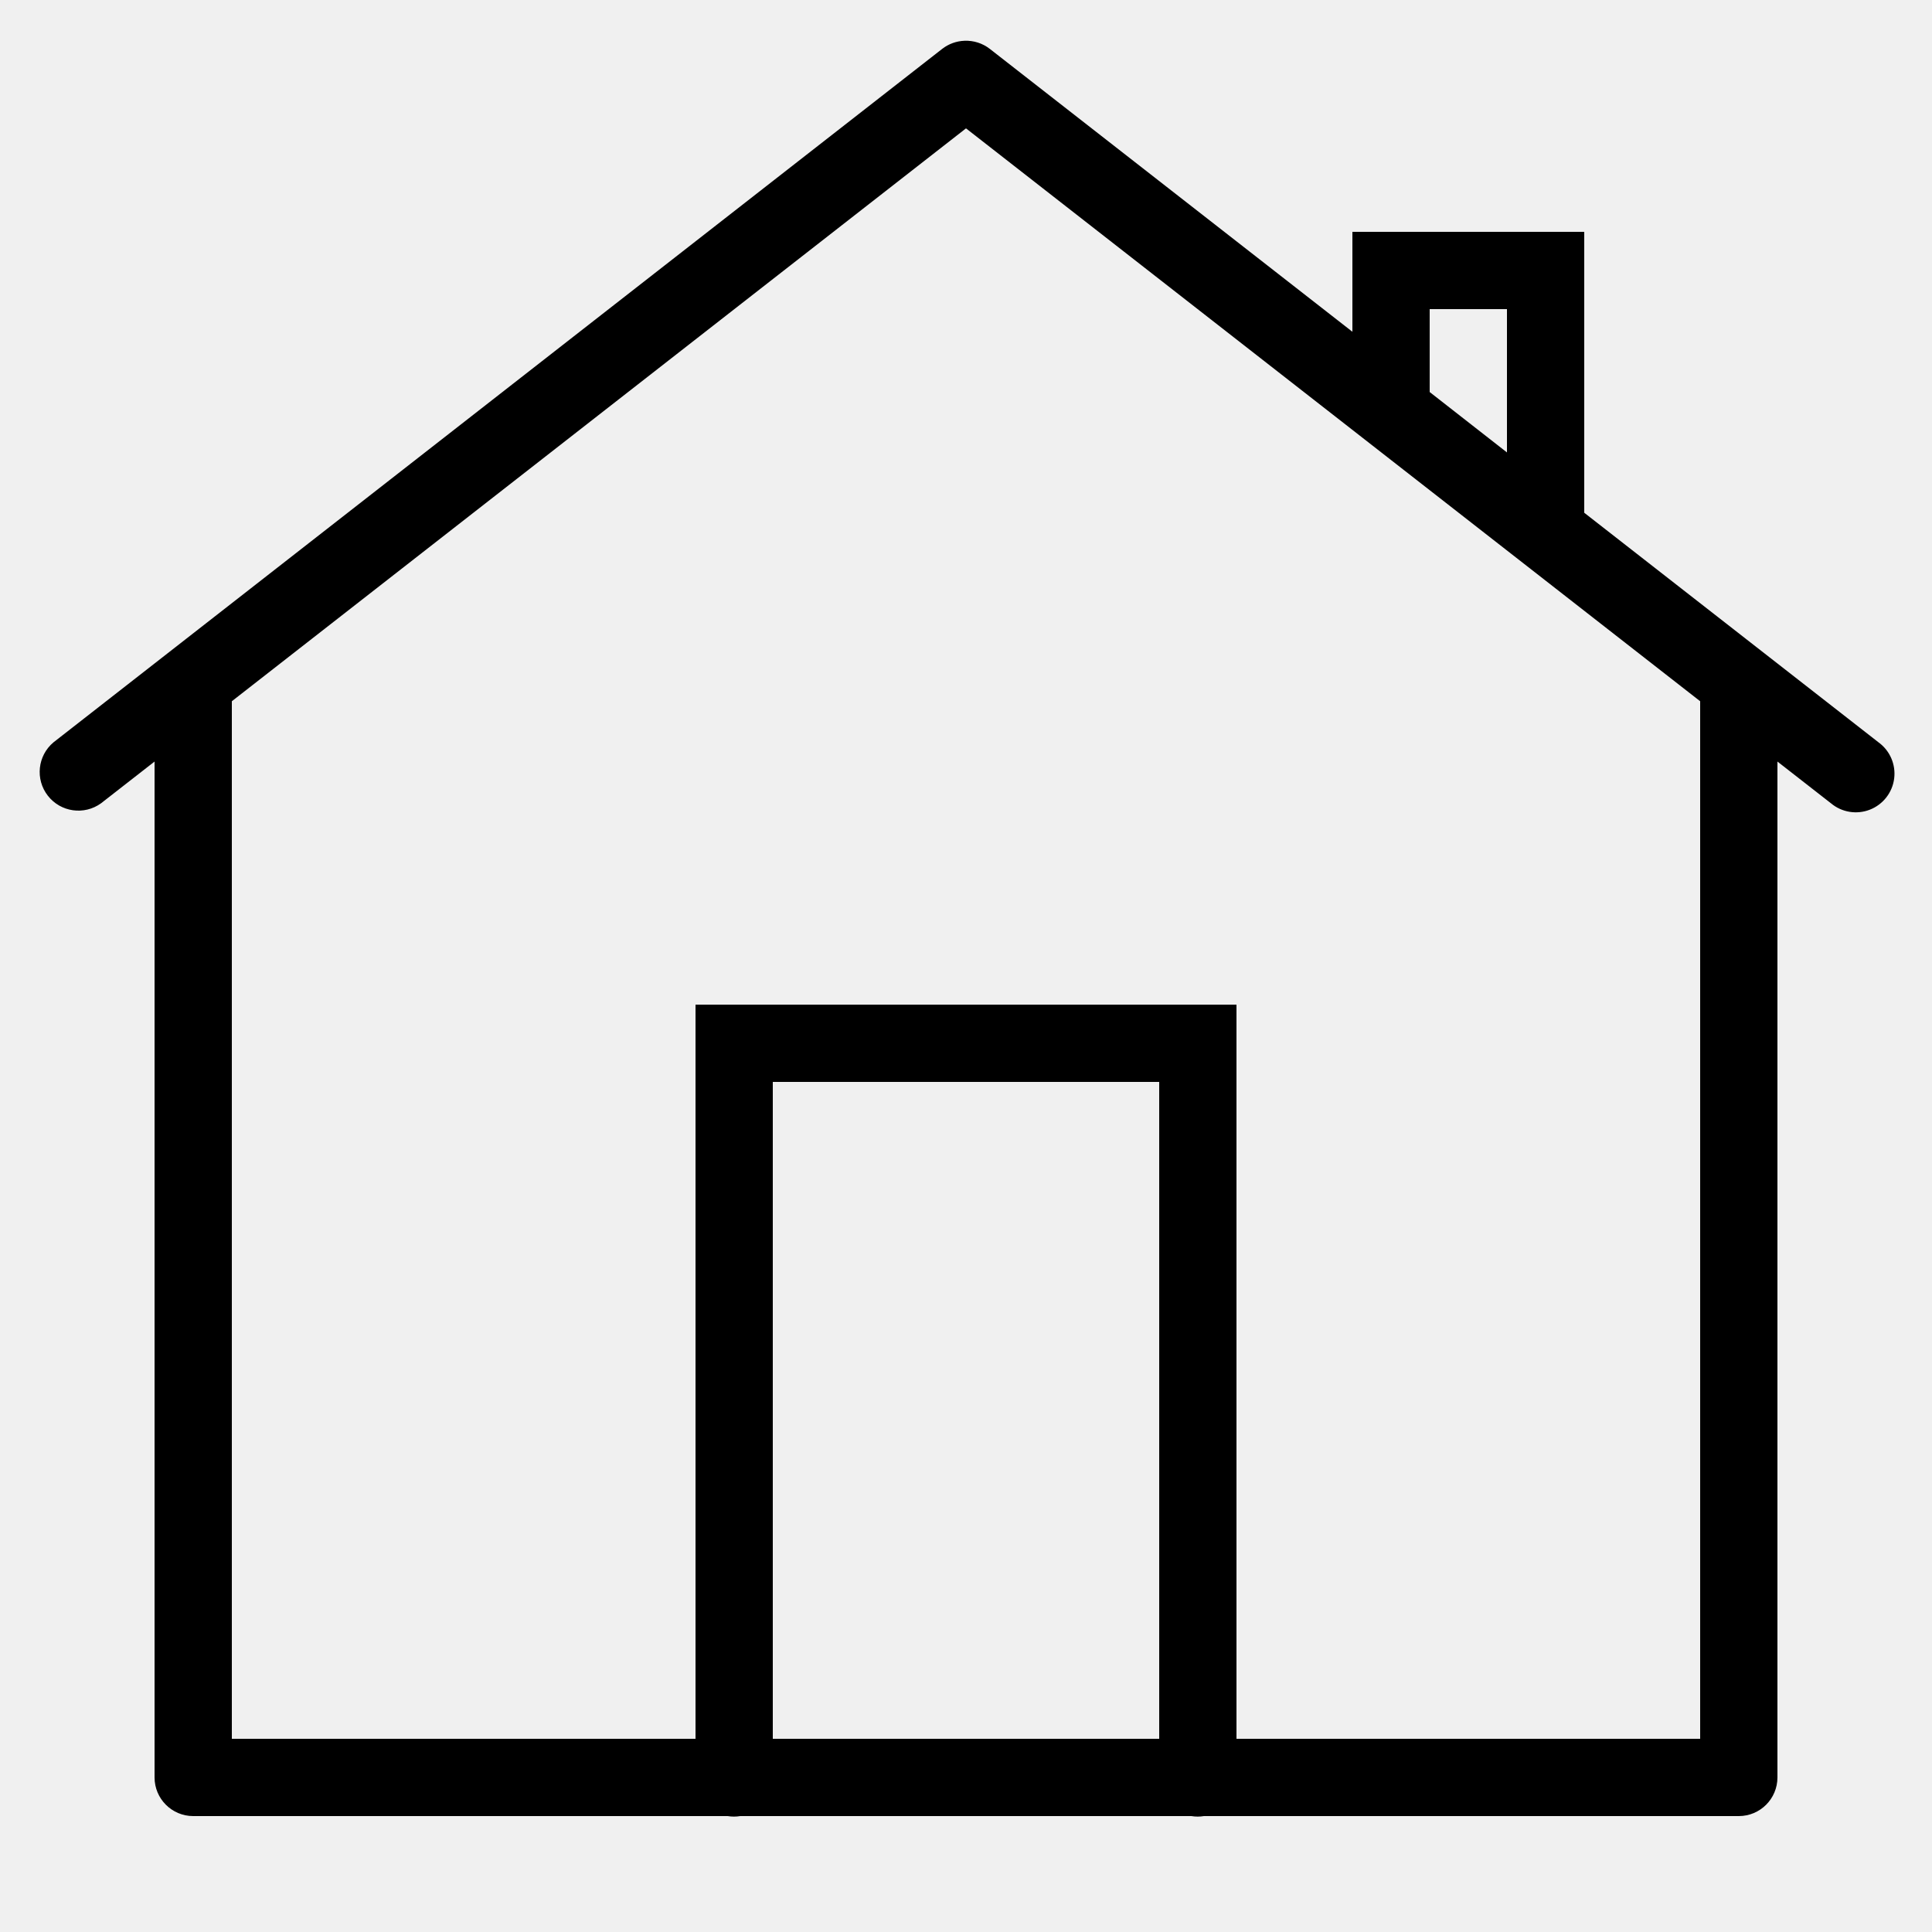
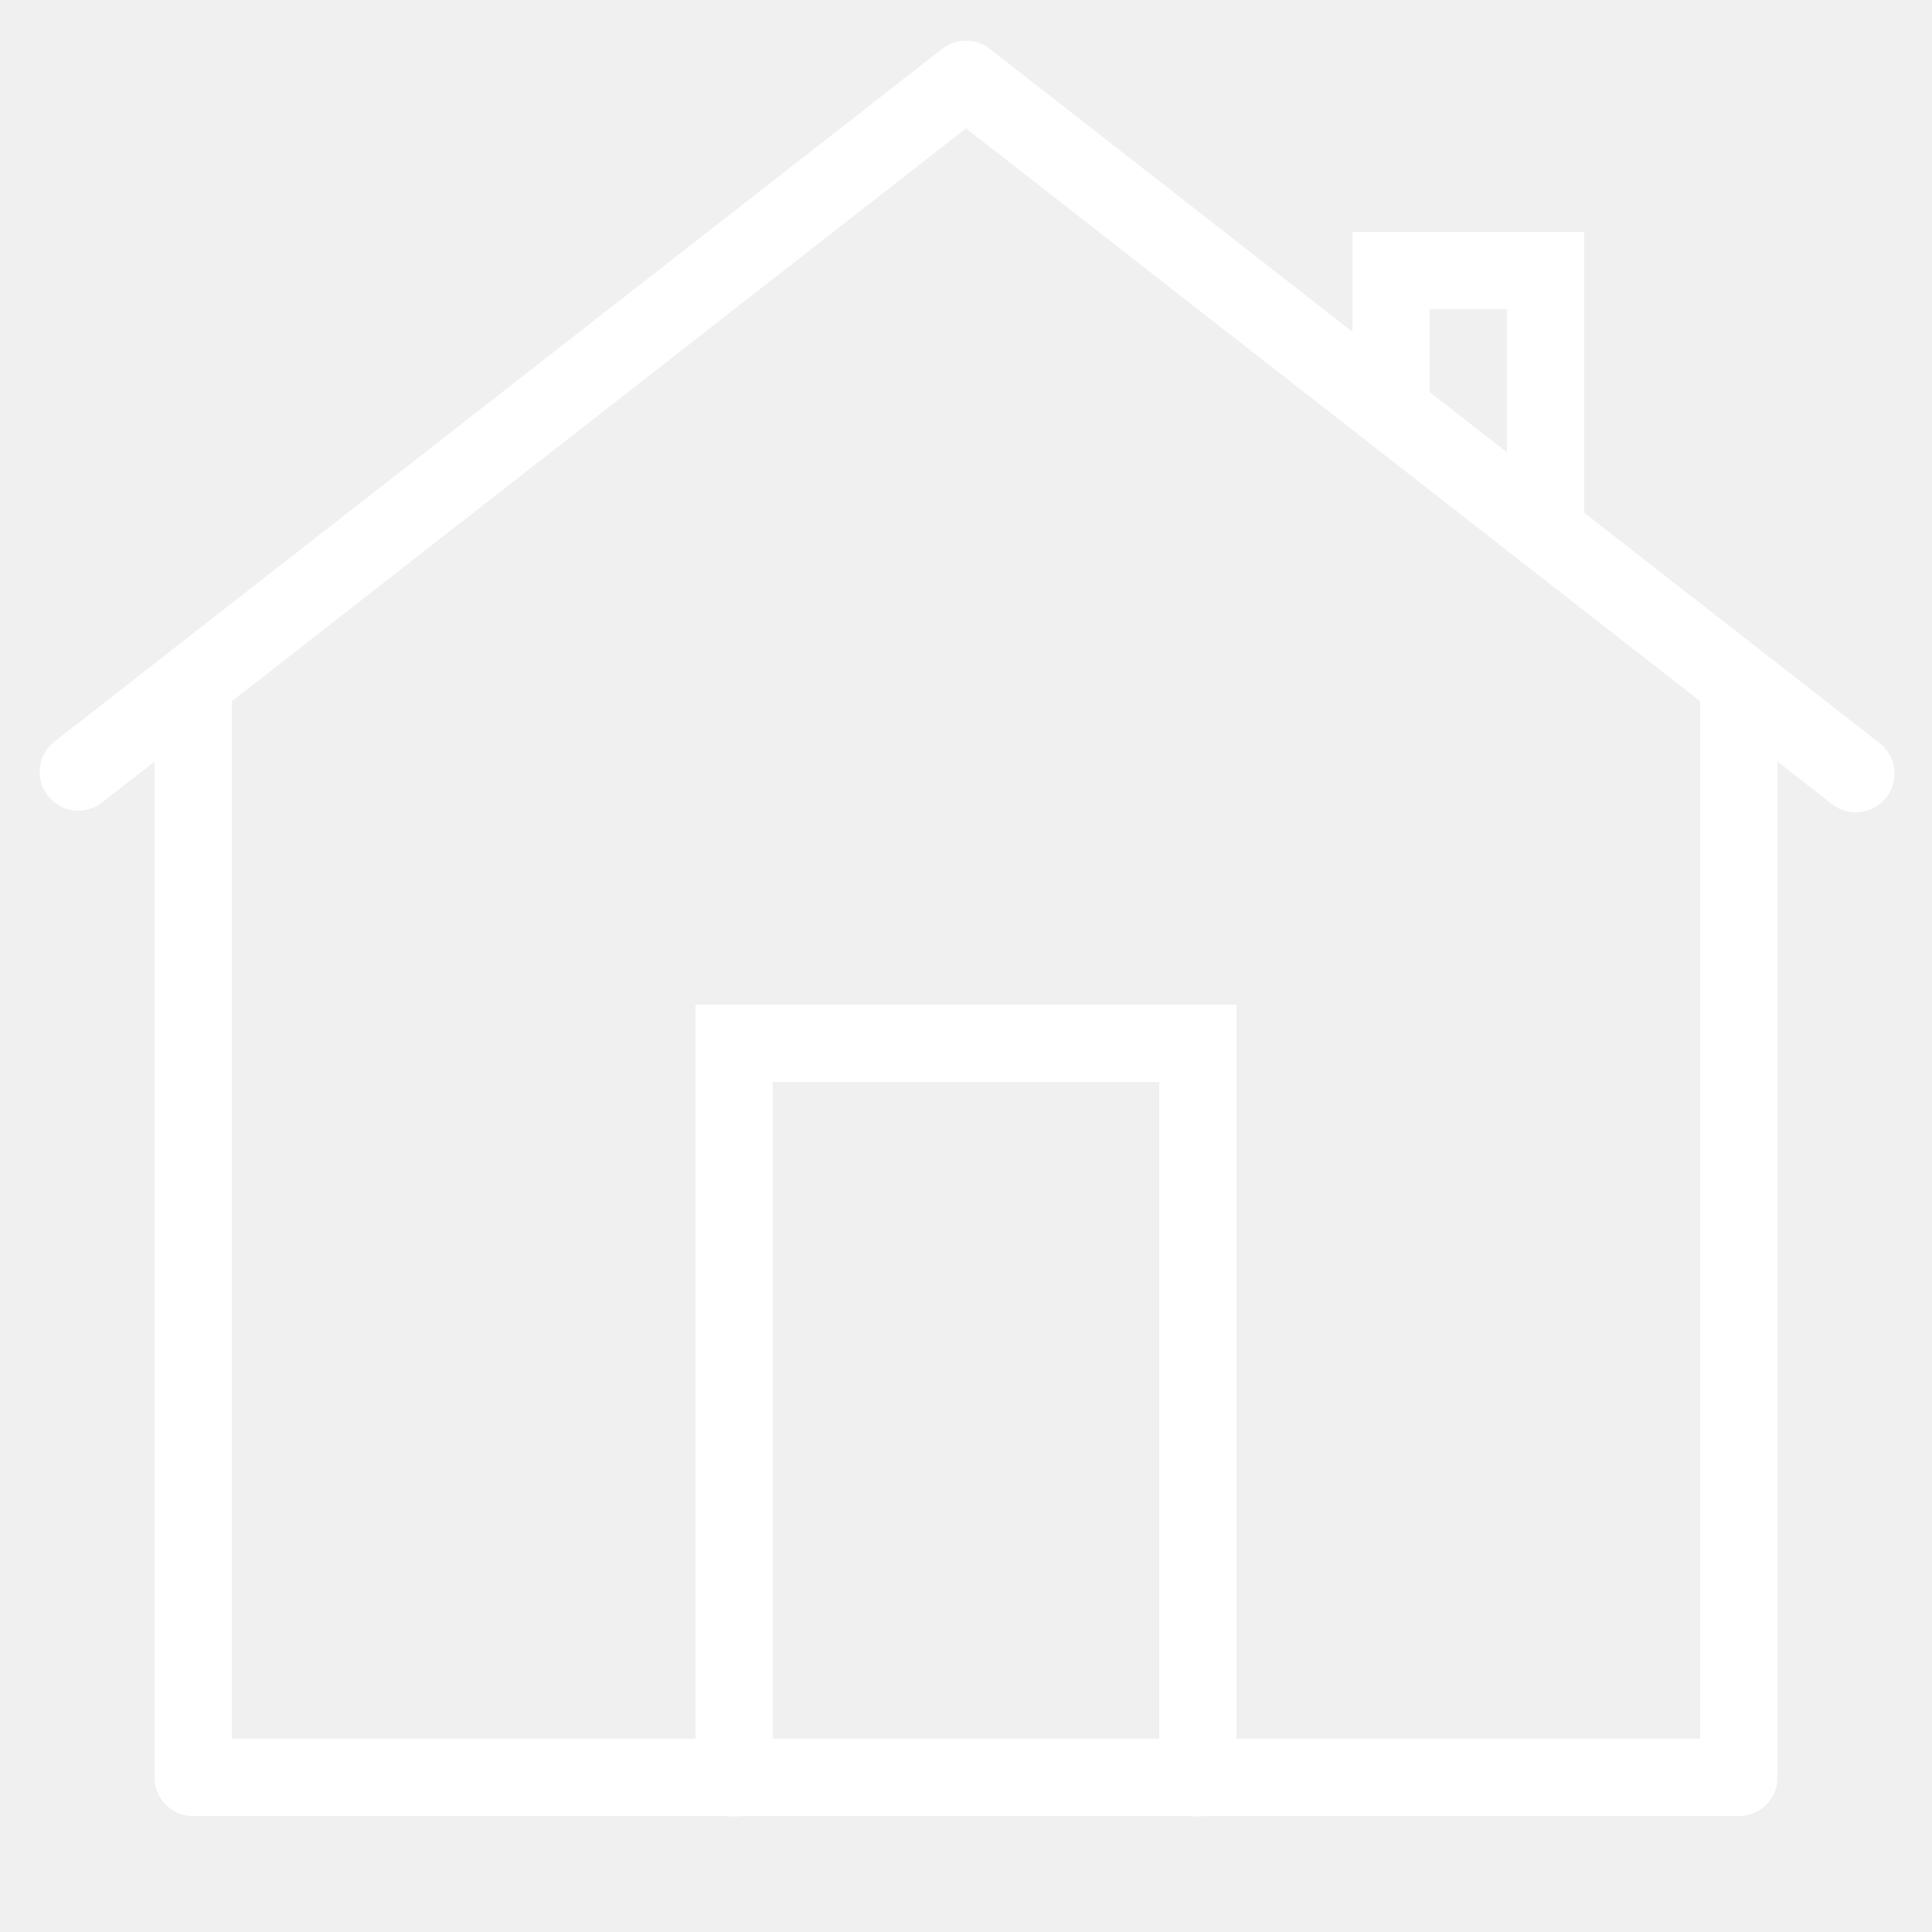
- <svg xmlns="http://www.w3.org/2000/svg" fill="#000000" viewBox="0 0 50 50" width="50px" height="50px">
+ <svg xmlns="http://www.w3.org/2000/svg" fill="#FFFFFF" viewBox="0 0 50 50" width="50px" height="50px">
  <path d="M 24.963 1.055 A 1 1 0 0 0 24.385 1.264 L 1.385 19.211 A 1.001 1.001 0 0 0 2.615 20.789 L 4 19.709 L 4 46 A 1 1 0 0 0 5 47 L 18.832 47 A 1 1 0 0 0 19.158 47 L 30.832 47 A 1 1 0 0 0 31.158 47 L 45 47 A 1 1 0 0 0 46 46 L 46 19.709 L 47.385 20.789 A 1.001 1.001 0 1 0 48.615 19.211 L 41 13.27 L 41 6 L 35 6 L 35 8.586 L 25.615 1.264 A 1 1 0 0 0 24.963 1.055 z M 25 3.322 L 44 18.148 L 44 45 L 32 45 L 32 26 L 18 26 L 18 45 L 6 45 L 6 18.148 L 25 3.322 z M 37 8 L 39 8 L 39 11.709 L 37 10.146 L 37 8 z M 20 28 L 30 28 L 30 45 L 20 45 L 20 28 z" />
</svg>
